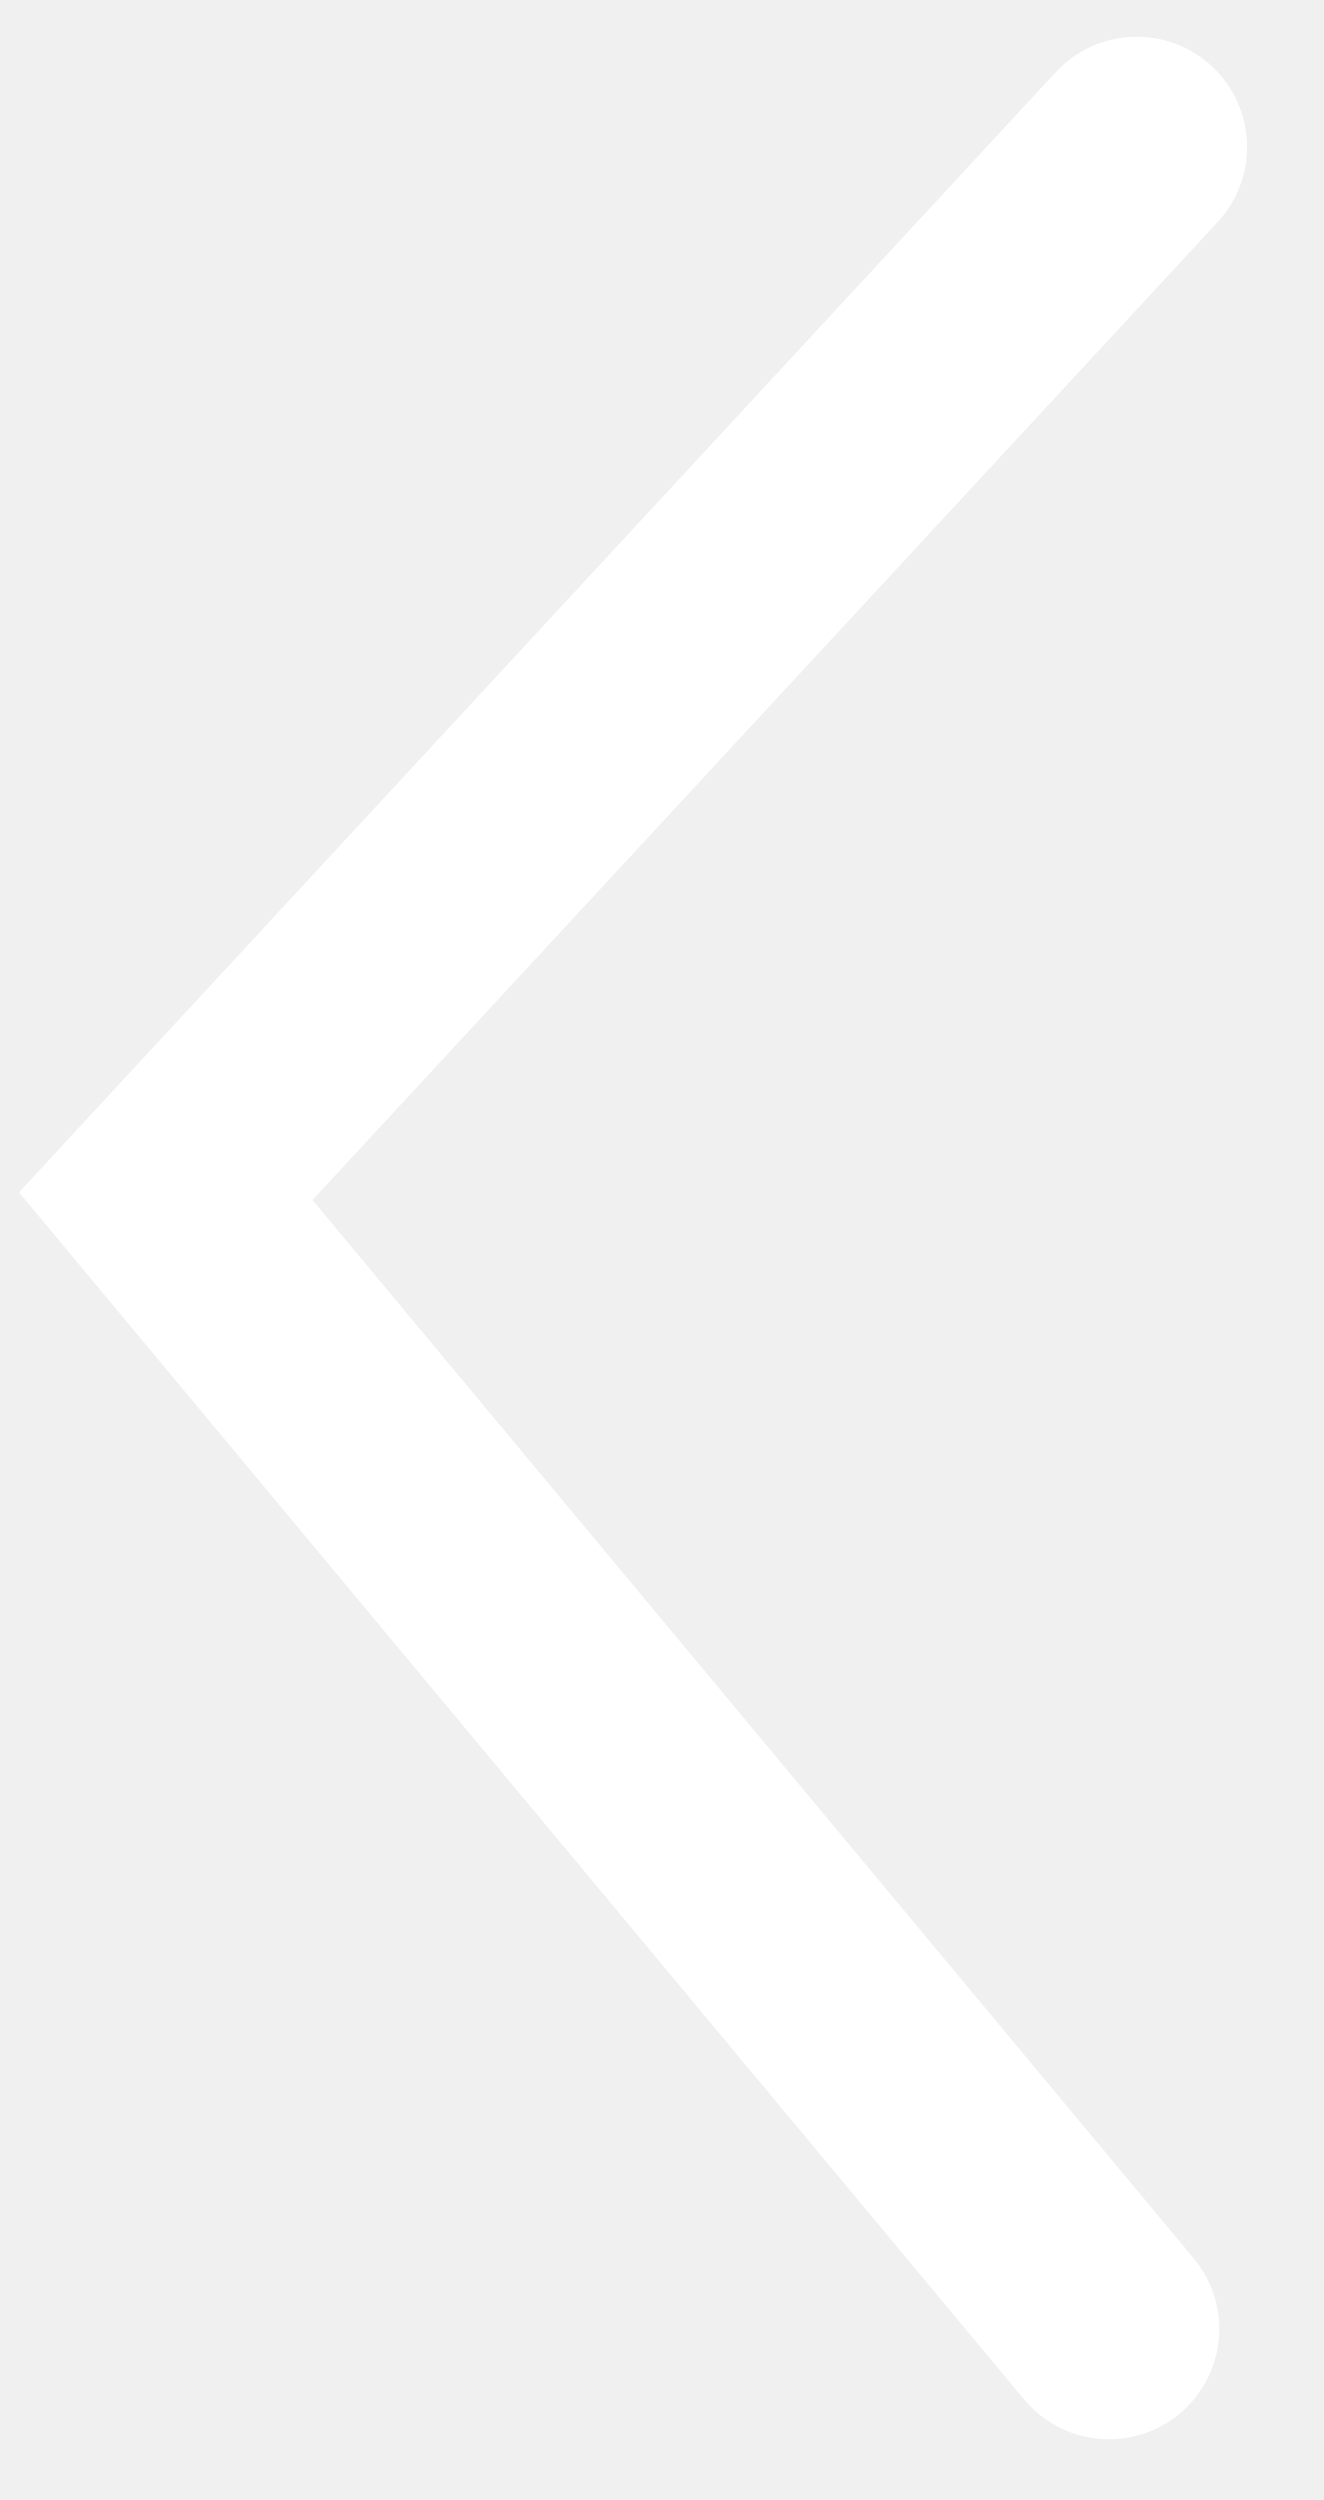
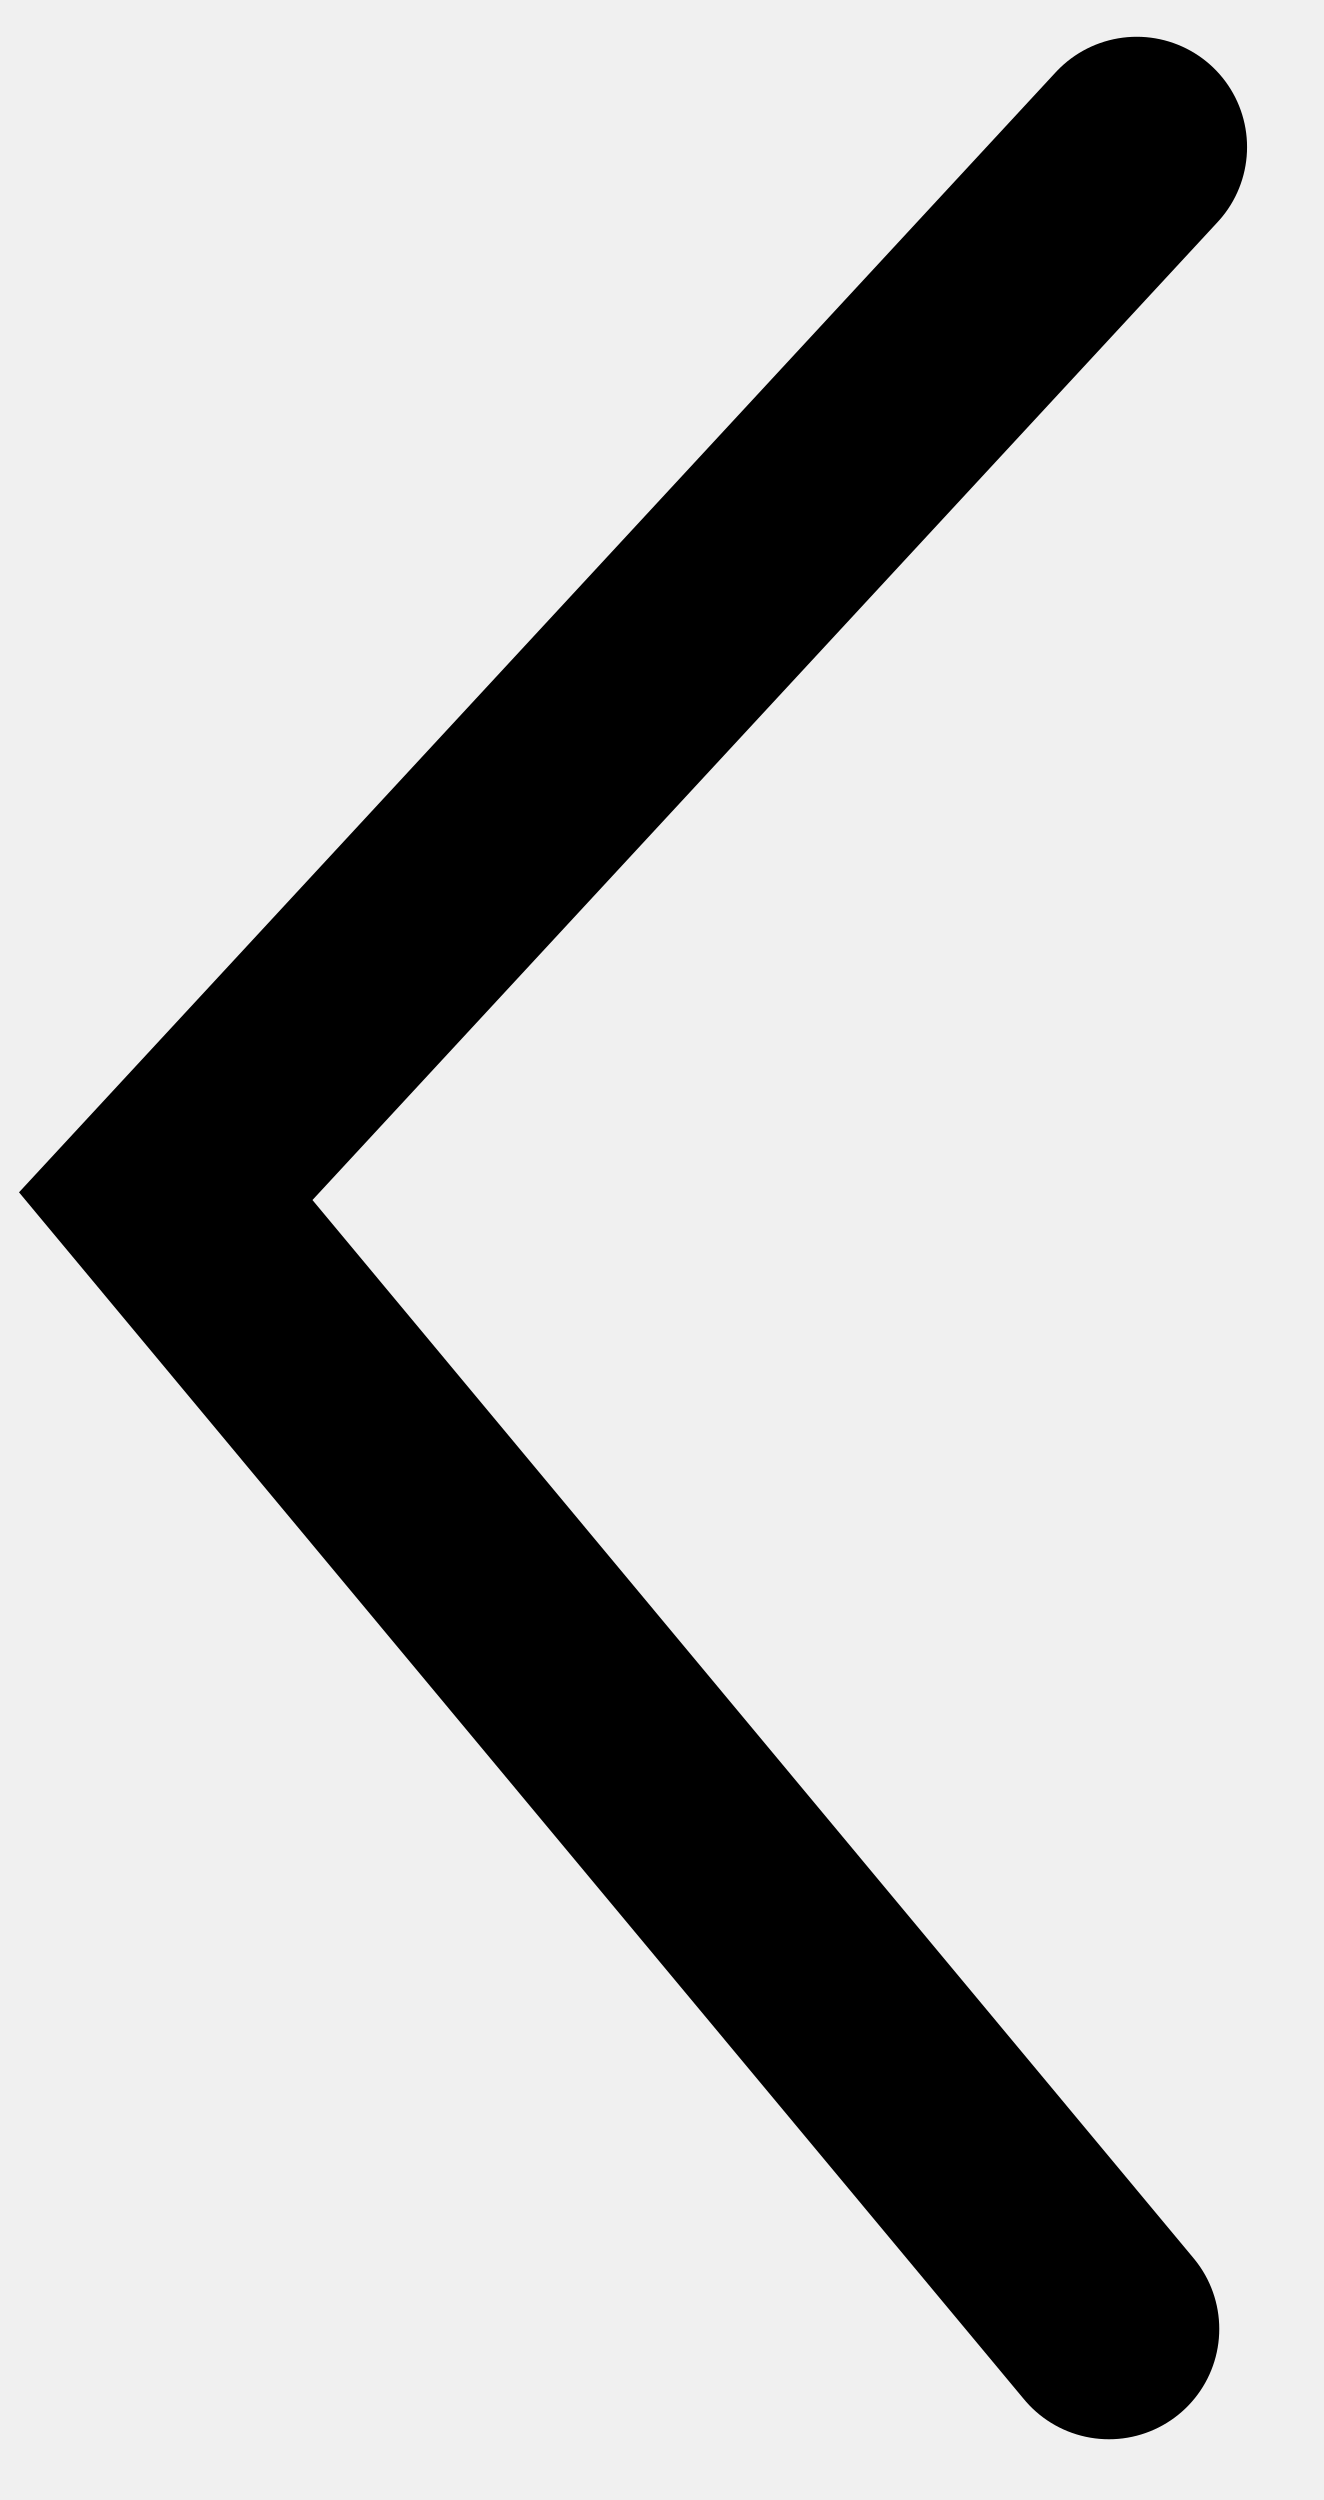
<svg xmlns="http://www.w3.org/2000/svg" width="9" height="17" viewBox="0 0 9 17" fill="none">
-   <g id="ì´ì ">
-     <path id="Vector 2496" d="M7.73 1L1.127 8.134L7.541 15.837" stroke="white" stroke-width="1.5" stroke-linecap="round" />
-   </g>
+   <path d="M7.73 1L1.127 8.134L7.541 15.837" stroke="currentColor" stroke-width="1.5" stroke-linecap="round" />
</svg>
